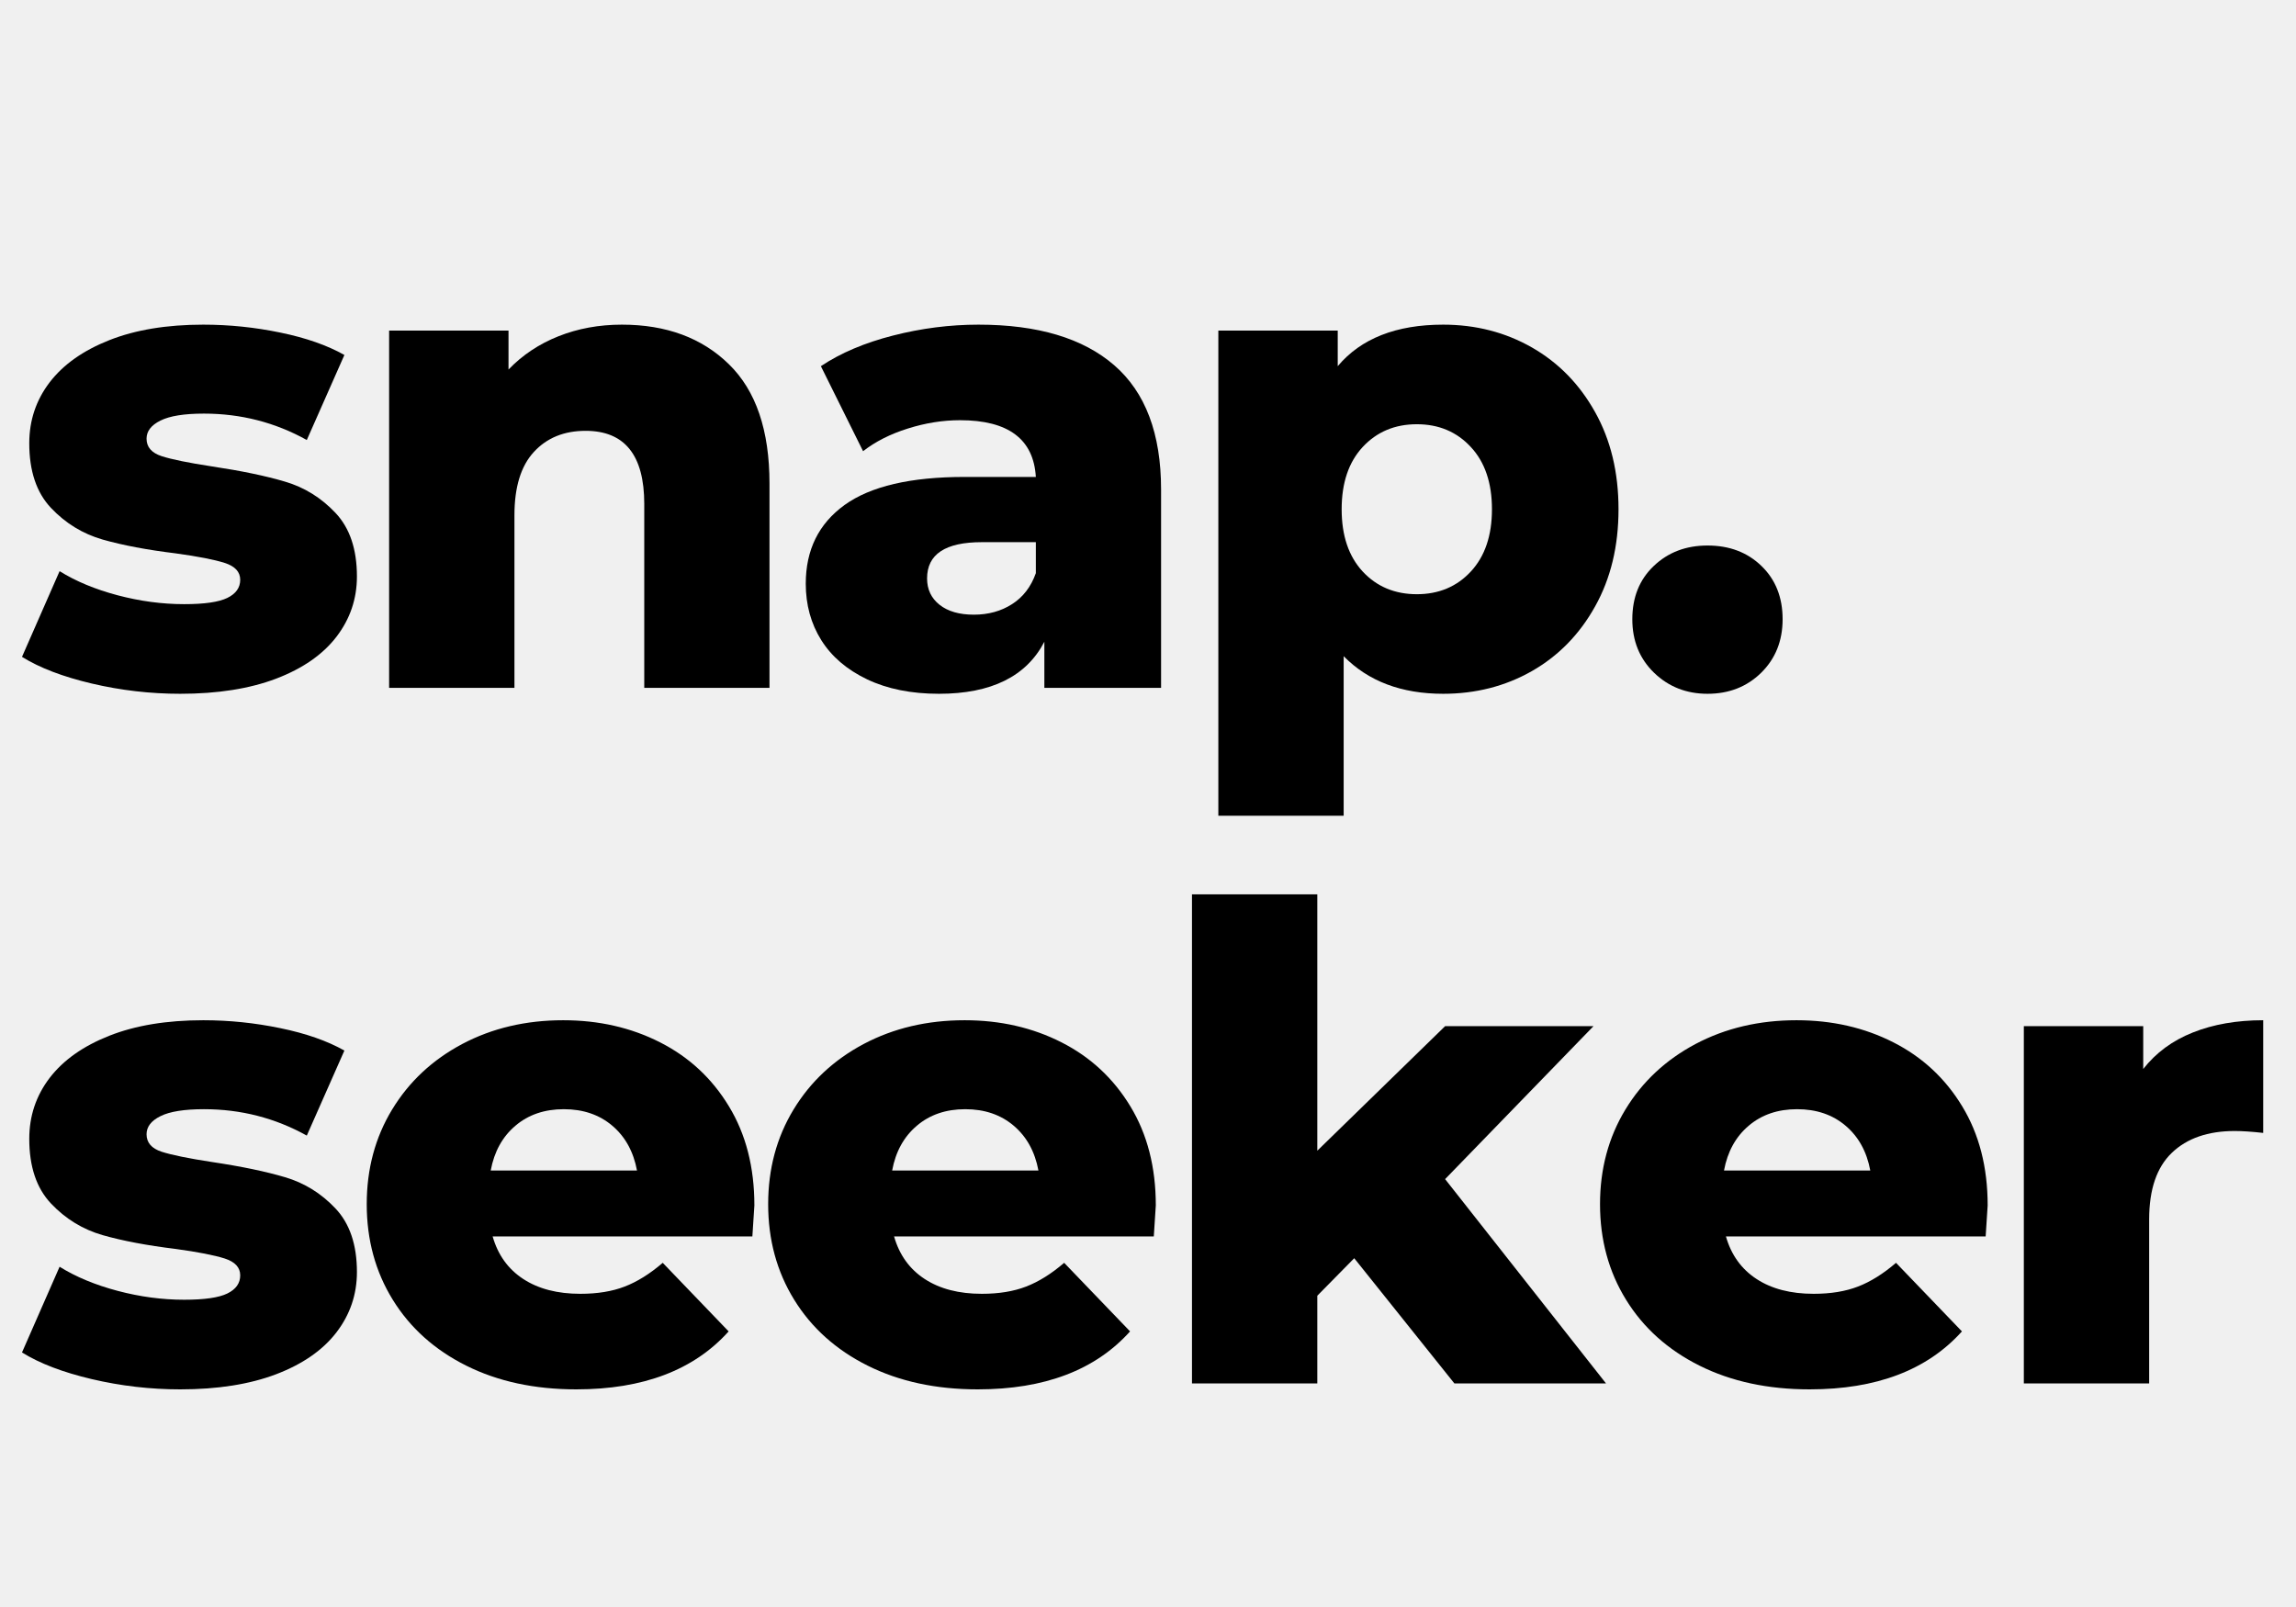
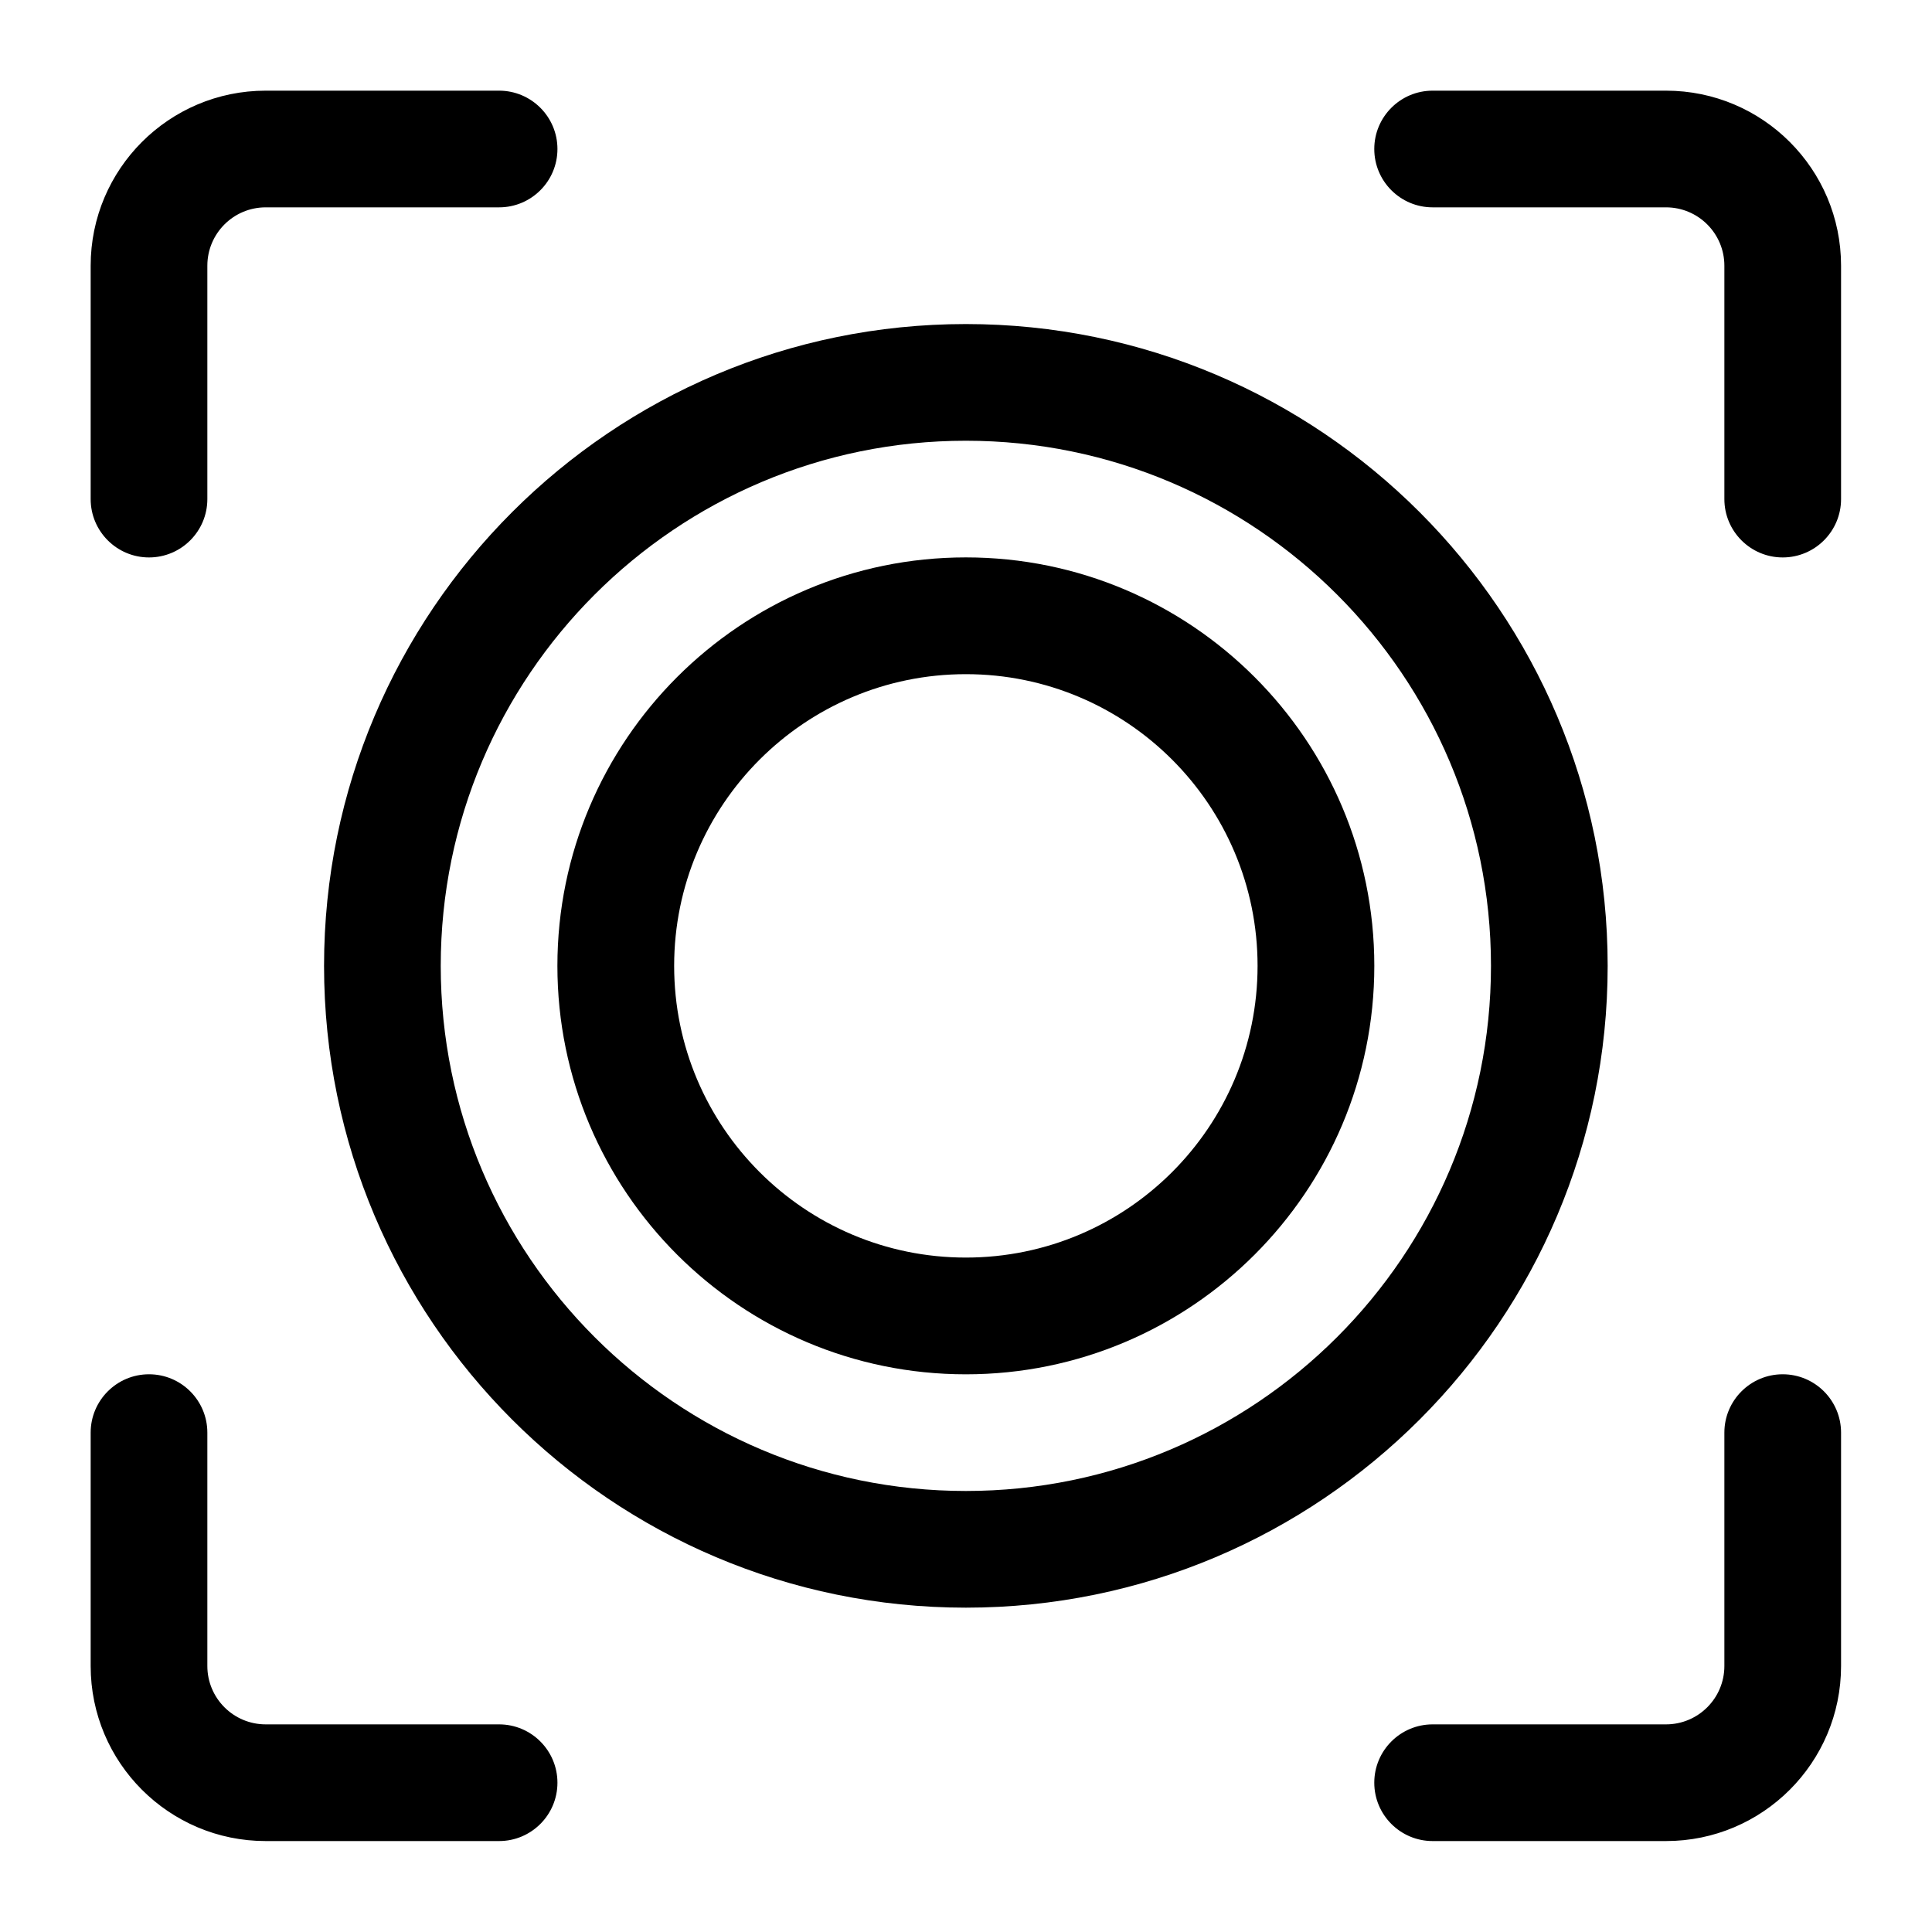
- <svg xmlns="http://www.w3.org/2000/svg" width="500" zoomAndPan="magnify" viewBox="0 0 375 262.5" height="350" preserveAspectRatio="xMidYMid meet" version="1.0">
+ <svg xmlns="http://www.w3.org/2000/svg" width="500" zoomAndPan="magnify" viewBox="0 0 375 375" height="500" preserveAspectRatio="xMidYMid meet" version="1.0">
  <defs>
-     <g />
+     <clipPath id="04fcd02052">
+       <path d="M 17.598 17.598 L 109 17.598 L 109 109 L 17.598 109 Z M 17.598 17.598 " clip-rule="nonzero" />
+     </clipPath>
+     <clipPath id="21ab0a65d9">
+       <path d="M 17.598 266 L 109 266 L 109 357.348 L 17.598 357.348 Z M 17.598 266 " clip-rule="nonzero" />
+     </clipPath>
+     <clipPath id="503efa5b00">
+       <path d="M 266 17.598 L 357.348 17.598 L 357.348 109 L 266 109 Z M 266 17.598 " clip-rule="nonzero" />
+     </clipPath>
+     <clipPath id="14aad7891b">
+       <path d="M 266 266 L 357.348 266 L 357.348 357.348 L 266 357.348 Z M 266 266 " clip-rule="nonzero" />
+     </clipPath>
  </defs>
-   <g fill="#000000" fill-opacity="1">
-     <g transform="translate(1.654969, 112.3594)">
-       <g>
-         <path d="M 27.781 0.969 C 22.895 0.969 18.082 0.41 13.344 -0.703 C 8.613 -1.816 4.812 -3.27 1.938 -5.062 L 8.078 -19.062 C 10.734 -17.406 13.891 -16.094 17.547 -15.125 C 21.211 -14.156 24.836 -13.672 28.422 -13.672 C 31.723 -13.672 34.07 -14.008 35.469 -14.688 C 36.875 -15.375 37.578 -16.363 37.578 -17.656 C 37.578 -18.945 36.734 -19.863 35.047 -20.406 C 33.359 -20.945 30.688 -21.469 27.031 -21.969 C 22.363 -22.539 18.395 -23.289 15.125 -24.219 C 11.863 -25.156 9.047 -26.879 6.672 -29.391 C 4.305 -31.898 3.125 -35.422 3.125 -39.953 C 3.125 -43.68 4.234 -47 6.453 -49.906 C 8.68 -52.812 11.93 -55.109 16.203 -56.797 C 20.473 -58.484 25.586 -59.328 31.547 -59.328 C 35.785 -59.328 39.984 -58.895 44.141 -58.031 C 48.305 -57.176 51.789 -55.957 54.594 -54.375 L 48.453 -40.484 C 43.285 -43.359 37.688 -44.797 31.656 -44.797 C 28.426 -44.797 26.055 -44.414 24.547 -43.656 C 23.035 -42.906 22.281 -41.922 22.281 -40.703 C 22.281 -39.336 23.102 -38.383 24.75 -37.844 C 26.406 -37.312 29.141 -36.754 32.953 -36.172 C 37.754 -35.453 41.734 -34.625 44.891 -33.688 C 48.055 -32.758 50.805 -31.055 53.141 -28.578 C 55.473 -26.109 56.641 -22.648 56.641 -18.203 C 56.641 -14.535 55.523 -11.25 53.297 -8.344 C 51.066 -5.438 47.781 -3.156 43.438 -1.5 C 39.102 0.145 33.883 0.969 27.781 0.969 Z M 27.781 0.969 " />
-       </g>
-     </g>
+   <rect x="-37.5" width="450" fill="#ffffff" y="-37.5" height="450" fill-opacity="1" />
+   <rect x="-37.5" width="450" fill="#ffffff" y="-37.5" height="450" fill-opacity="1" />
+   <rect x="-37.5" width="450" fill="#ffffff" y="-37.5" height="450" fill-opacity="1" />
+   <g clip-path="url(#04fcd02052)">
+     <path fill="#000000" d="M 96.871 17.598 L 51.574 17.598 C 32.82 17.598 17.598 32.82 17.598 51.574 L 17.598 96.871 C 17.598 103.125 22.672 108.199 28.922 108.199 C 35.176 108.199 40.246 103.125 40.246 96.871 L 40.246 51.574 C 40.246 45.32 45.32 40.246 51.574 40.246 C 51.574 40.246 96.871 40.246 96.871 40.246 C 103.125 40.246 108.199 35.176 108.199 28.922 C 108.199 22.672 103.125 17.598 96.871 17.598 Z M 96.871 17.598 " fill-opacity="1" fill-rule="evenodd" />
  </g>
-   <g fill="#000000" fill-opacity="1">
-     <g transform="translate(56.99162, 112.3594)">
-       <g>
-         <path d="M 44.578 -59.328 C 51.828 -59.328 57.656 -57.172 62.062 -52.859 C 66.477 -48.555 68.688 -42.062 68.688 -33.375 L 68.688 0 L 48.234 0 L 48.234 -30.047 C 48.234 -38.004 45.039 -41.984 38.656 -41.984 C 35.133 -41.984 32.316 -40.832 30.203 -38.531 C 28.086 -36.238 27.031 -32.797 27.031 -28.203 L 27.031 0 L 6.562 0 L 6.562 -58.359 L 26.062 -58.359 L 26.062 -52 C 28.352 -54.375 31.078 -56.188 34.234 -57.438 C 37.398 -58.695 40.848 -59.328 44.578 -59.328 Z M 44.578 -59.328 " />
-       </g>
-     </g>
+   <g clip-path="url(#21ab0a65d9)">
+     <path fill="#000000" d="M 96.871 334.699 L 51.574 334.699 C 45.32 334.699 40.246 329.625 40.246 323.371 C 40.246 323.371 40.246 278.074 40.246 278.074 C 40.246 271.82 35.176 266.746 28.922 266.746 C 22.672 266.746 17.598 271.82 17.598 278.074 L 17.598 323.371 C 17.598 342.129 32.82 357.348 51.574 357.348 C 51.574 357.348 96.871 357.348 96.871 357.348 C 103.125 357.348 108.199 352.273 108.199 346.023 C 108.199 339.773 103.125 334.699 96.871 334.699 Z M 96.871 334.699 " fill-opacity="1" fill-rule="evenodd" />
  </g>
-   <g fill="#000000" fill-opacity="1">
-     <g transform="translate(128.3696, 112.3594)">
-       <g>
-         <path d="M 31.438 -59.328 C 41.125 -59.328 48.516 -57.117 53.609 -52.703 C 58.711 -48.285 61.266 -41.52 61.266 -32.406 L 61.266 0 L 42.203 0 L 42.203 -7.531 C 39.266 -1.863 33.523 0.969 24.984 0.969 C 20.461 0.969 16.551 0.18 13.25 -1.391 C 9.945 -2.973 7.453 -5.109 5.766 -7.797 C 4.078 -10.492 3.234 -13.566 3.234 -17.016 C 3.234 -22.535 5.348 -26.82 9.578 -29.875 C 13.816 -32.926 20.348 -34.453 29.172 -34.453 L 40.812 -34.453 C 40.445 -40.629 36.316 -43.719 28.422 -43.719 C 25.617 -43.719 22.781 -43.266 19.906 -42.359 C 17.039 -41.461 14.602 -40.227 12.594 -38.656 L 5.703 -52.547 C 8.93 -54.703 12.859 -56.367 17.484 -57.547 C 22.117 -58.734 26.77 -59.328 31.438 -59.328 Z M 30.688 -11.953 C 33.051 -11.953 35.129 -12.523 36.922 -13.672 C 38.723 -14.816 40.02 -16.504 40.812 -18.734 L 40.812 -23.797 L 31.984 -23.797 C 26.023 -23.797 23.047 -21.82 23.047 -17.875 C 23.047 -16.082 23.727 -14.645 25.094 -13.562 C 26.457 -12.488 28.32 -11.953 30.688 -11.953 Z M 30.688 -11.953 " />
-       </g>
-     </g>
+   <g clip-path="url(#503efa5b00)">
+     <path fill="#000000" d="M 278.074 40.246 L 323.371 40.246 C 329.625 40.246 334.699 45.32 334.699 51.574 C 334.699 51.574 334.699 96.871 334.699 96.871 C 334.699 103.125 339.773 108.199 346.023 108.199 C 352.273 108.199 357.348 103.125 357.348 96.871 L 357.348 51.574 C 357.348 32.82 342.129 17.598 323.371 17.598 L 278.074 17.598 C 271.82 17.598 266.746 22.672 266.746 28.922 C 266.746 35.176 271.82 40.246 278.074 40.246 Z M 278.074 40.246 " fill-opacity="1" fill-rule="evenodd" />
  </g>
-   <g fill="#000000" fill-opacity="1">
-     <g transform="translate(192.4267, 112.3594)">
-       <g>
-         <path d="M 43.281 -59.328 C 48.594 -59.328 53.422 -58.086 57.766 -55.609 C 62.109 -53.129 65.551 -49.609 68.094 -45.047 C 70.645 -40.492 71.922 -35.203 71.922 -29.172 C 71.922 -23.148 70.645 -17.859 68.094 -13.297 C 65.551 -8.734 62.109 -5.211 57.766 -2.734 C 53.422 -0.266 48.594 0.969 43.281 0.969 C 36.469 0.969 31.051 -1.078 27.031 -5.172 L 27.031 20.891 L 6.562 20.891 L 6.562 -58.359 L 26.062 -58.359 L 26.062 -52.547 C 29.863 -57.066 35.602 -59.328 43.281 -59.328 Z M 38.984 -15.297 C 42.566 -15.297 45.504 -16.531 47.797 -19 C 50.098 -21.477 51.25 -24.867 51.25 -29.172 C 51.25 -33.484 50.098 -36.875 47.797 -39.344 C 45.504 -41.82 42.566 -43.062 38.984 -43.062 C 35.391 -43.062 32.441 -41.82 30.141 -39.344 C 27.848 -36.875 26.703 -33.484 26.703 -29.172 C 26.703 -24.867 27.848 -21.477 30.141 -19 C 32.441 -16.531 35.391 -15.297 38.984 -15.297 Z M 38.984 -15.297 " />
-       </g>
-     </g>
+   <g clip-path="url(#14aad7891b)">
+     <path fill="#000000" d="M 278.074 357.348 L 323.371 357.348 C 342.129 357.348 357.348 342.129 357.348 323.371 L 357.348 278.074 C 357.348 271.82 352.273 266.746 346.023 266.746 C 339.773 266.746 334.699 271.82 334.699 278.074 L 334.699 323.371 C 334.699 329.625 329.625 334.699 323.371 334.699 L 278.074 334.699 C 271.82 334.699 266.746 339.773 266.746 346.023 C 266.746 352.273 271.82 357.348 278.074 357.348 Z M 278.074 357.348 " fill-opacity="1" fill-rule="evenodd" />
  </g>
-   <g fill="#000000" fill-opacity="1">
-     <g transform="translate(263.697, 112.3594)">
-       <g>
-         <path d="M 15.188 0.969 C 11.738 0.969 8.828 -0.176 6.453 -2.469 C 4.086 -4.77 2.906 -7.68 2.906 -11.203 C 2.906 -14.785 4.07 -17.688 6.406 -19.906 C 8.738 -22.133 11.664 -23.25 15.188 -23.25 C 18.77 -23.25 21.707 -22.133 24 -19.906 C 26.301 -17.688 27.453 -14.785 27.453 -11.203 C 27.453 -7.68 26.285 -4.77 23.953 -2.469 C 21.617 -0.176 18.695 0.969 15.188 0.969 Z M 15.188 0.969 " />
-       </g>
-     </g>
-   </g>
-   <g fill="#000000" fill-opacity="1">
-     <g transform="translate(1.654969, 225.981)">
-       <g>
-         <path d="M 27.781 0.969 C 22.895 0.969 18.082 0.41 13.344 -0.703 C 8.613 -1.816 4.812 -3.27 1.938 -5.062 L 8.078 -19.062 C 10.734 -17.406 13.891 -16.094 17.547 -15.125 C 21.211 -14.156 24.836 -13.672 28.422 -13.672 C 31.723 -13.672 34.07 -14.008 35.469 -14.688 C 36.875 -15.375 37.578 -16.363 37.578 -17.656 C 37.578 -18.945 36.734 -19.863 35.047 -20.406 C 33.359 -20.945 30.688 -21.469 27.031 -21.969 C 22.363 -22.539 18.395 -23.289 15.125 -24.219 C 11.863 -25.156 9.047 -26.879 6.672 -29.391 C 4.305 -31.898 3.125 -35.422 3.125 -39.953 C 3.125 -43.68 4.234 -47 6.453 -49.906 C 8.68 -52.812 11.93 -55.109 16.203 -56.797 C 20.473 -58.484 25.586 -59.328 31.547 -59.328 C 35.785 -59.328 39.984 -58.895 44.141 -58.031 C 48.305 -57.176 51.789 -55.957 54.594 -54.375 L 48.453 -40.484 C 43.285 -43.359 37.688 -44.797 31.656 -44.797 C 28.426 -44.797 26.055 -44.414 24.547 -43.656 C 23.035 -42.906 22.281 -41.922 22.281 -40.703 C 22.281 -39.336 23.102 -38.383 24.75 -37.844 C 26.406 -37.312 29.141 -36.754 32.953 -36.172 C 37.754 -35.453 41.734 -34.625 44.891 -33.688 C 48.055 -32.758 50.805 -31.055 53.141 -28.578 C 55.473 -26.109 56.641 -22.648 56.641 -18.203 C 56.641 -14.535 55.523 -11.25 53.297 -8.344 C 51.066 -5.438 47.781 -3.156 43.438 -1.5 C 39.102 0.145 33.883 0.969 27.781 0.969 Z M 27.781 0.969 " />
-       </g>
-     </g>
-   </g>
-   <g fill="#000000" fill-opacity="1">
-     <g transform="translate(56.99162, 225.981)">
-       <g>
-         <path d="M 66.219 -29.078 C 66.219 -28.93 66.109 -27.242 65.891 -24.016 L 23.469 -24.016 C 24.332 -20.992 26 -18.676 28.469 -17.062 C 30.945 -15.445 34.055 -14.641 37.797 -14.641 C 40.586 -14.641 43.004 -15.035 45.047 -15.828 C 47.098 -16.617 49.164 -17.91 51.25 -19.703 L 62.016 -8.5 C 56.348 -2.188 48.055 0.969 37.141 0.969 C 30.328 0.969 24.332 -0.32 19.156 -2.906 C 13.988 -5.488 9.988 -9.078 7.156 -13.672 C 4.32 -18.266 2.906 -23.469 2.906 -29.281 C 2.906 -35.031 4.285 -40.18 7.047 -44.734 C 9.816 -49.297 13.641 -52.867 18.516 -55.453 C 23.398 -58.035 28.895 -59.328 35 -59.328 C 40.812 -59.328 46.082 -58.125 50.812 -55.719 C 55.551 -53.312 59.301 -49.828 62.062 -45.266 C 64.832 -40.711 66.219 -35.316 66.219 -29.078 Z M 35.094 -44.797 C 31.938 -44.797 29.301 -43.895 27.188 -42.094 C 25.07 -40.301 23.727 -37.863 23.156 -34.781 L 47.047 -34.781 C 46.473 -37.863 45.129 -40.301 43.016 -42.094 C 40.898 -43.895 38.258 -44.797 35.094 -44.797 Z M 35.094 -44.797 " />
-       </g>
-     </g>
-   </g>
-   <g fill="#000000" fill-opacity="1">
-     <g transform="translate(122.556, 225.981)">
-       <g>
-         <path d="M 66.219 -29.078 C 66.219 -28.93 66.109 -27.242 65.891 -24.016 L 23.469 -24.016 C 24.332 -20.992 26 -18.676 28.469 -17.062 C 30.945 -15.445 34.055 -14.641 37.797 -14.641 C 40.586 -14.641 43.004 -15.035 45.047 -15.828 C 47.098 -16.617 49.164 -17.91 51.25 -19.703 L 62.016 -8.5 C 56.348 -2.188 48.055 0.969 37.141 0.969 C 30.328 0.969 24.332 -0.32 19.156 -2.906 C 13.988 -5.488 9.988 -9.078 7.156 -13.672 C 4.32 -18.266 2.906 -23.469 2.906 -29.281 C 2.906 -35.031 4.285 -40.18 7.047 -44.734 C 9.816 -49.297 13.641 -52.867 18.516 -55.453 C 23.398 -58.035 28.895 -59.328 35 -59.328 C 40.812 -59.328 46.082 -58.125 50.812 -55.719 C 55.551 -53.312 59.301 -49.828 62.062 -45.266 C 64.832 -40.711 66.219 -35.316 66.219 -29.078 Z M 35.094 -44.797 C 31.938 -44.797 29.301 -43.895 27.188 -42.094 C 25.07 -40.301 23.727 -37.863 23.156 -34.781 L 47.047 -34.781 C 46.473 -37.863 45.129 -40.301 43.016 -42.094 C 40.898 -43.895 38.258 -44.797 35.094 -44.797 Z M 35.094 -44.797 " />
-       </g>
-     </g>
-   </g>
-   <g fill="#000000" fill-opacity="1">
-     <g transform="translate(188.1203, 225.981)">
-       <g>
-         <path d="M 33.062 -20.453 L 27.031 -14.328 L 27.031 0 L 6.562 0 L 6.562 -79.891 L 27.031 -79.891 L 27.031 -38.016 L 47.906 -58.359 L 72.141 -58.359 L 47.906 -33.375 L 74.188 0 L 49.422 0 Z M 33.062 -20.453 " />
-       </g>
-     </g>
-   </g>
-   <g fill="#000000" fill-opacity="1">
-     <g transform="translate(258.4217, 225.981)">
-       <g>
-         <path d="M 66.219 -29.078 C 66.219 -28.93 66.109 -27.242 65.891 -24.016 L 23.469 -24.016 C 24.332 -20.992 26 -18.676 28.469 -17.062 C 30.945 -15.445 34.055 -14.641 37.797 -14.641 C 40.586 -14.641 43.004 -15.035 45.047 -15.828 C 47.098 -16.617 49.164 -17.91 51.25 -19.703 L 62.016 -8.5 C 56.348 -2.188 48.055 0.969 37.141 0.969 C 30.328 0.969 24.332 -0.32 19.156 -2.906 C 13.988 -5.488 9.988 -9.078 7.156 -13.672 C 4.32 -18.266 2.906 -23.469 2.906 -29.281 C 2.906 -35.031 4.285 -40.18 7.047 -44.734 C 9.816 -49.297 13.641 -52.867 18.516 -55.453 C 23.398 -58.035 28.895 -59.328 35 -59.328 C 40.812 -59.328 46.082 -58.125 50.812 -55.719 C 55.551 -53.312 59.301 -49.828 62.062 -45.266 C 64.832 -40.711 66.219 -35.316 66.219 -29.078 Z M 35.094 -44.797 C 31.938 -44.797 29.301 -43.895 27.188 -42.094 C 25.07 -40.301 23.727 -37.863 23.156 -34.781 L 47.047 -34.781 C 46.473 -37.863 45.129 -40.301 43.016 -42.094 C 40.898 -43.895 38.258 -44.797 35.094 -44.797 Z M 35.094 -44.797 " />
-       </g>
-     </g>
-   </g>
-   <g fill="#000000" fill-opacity="1">
-     <g transform="translate(323.986, 225.981)">
-       <g>
-         <path d="M 26.062 -51.359 C 28.133 -54.016 30.836 -56.004 34.172 -57.328 C 37.516 -58.66 41.344 -59.328 45.656 -59.328 L 45.656 -40.922 C 43.789 -41.129 42.242 -41.234 41.016 -41.234 C 36.641 -41.234 33.211 -40.047 30.734 -37.672 C 28.266 -35.305 27.031 -31.688 27.031 -26.812 L 27.031 0 L 6.562 0 L 6.562 -58.359 L 26.062 -58.359 Z M 26.062 -51.359 " />
-       </g>
-     </g>
-   </g>
+   <path fill="#000000" d="M 187.473 62.898 C 118.719 62.898 62.898 118.719 62.898 187.473 C 62.898 256.227 118.719 312.047 187.473 312.047 C 256.227 312.047 312.047 256.227 312.047 187.473 C 312.047 118.719 256.227 62.898 187.473 62.898 Z M 187.473 85.547 C 243.723 85.547 289.398 131.223 289.398 187.473 C 289.398 243.723 243.723 289.398 187.473 289.398 C 131.223 289.398 85.547 243.723 85.547 187.473 C 85.547 131.223 131.223 85.547 187.473 85.547 Z M 187.473 85.547 " fill-opacity="1" fill-rule="evenodd" />
+   <path fill="#000000" d="M 187.473 108.191 C 143.715 108.191 108.191 143.715 108.191 187.473 C 108.191 231.234 143.715 266.754 187.473 266.754 C 231.234 266.754 266.754 231.234 266.754 187.473 C 266.754 143.715 231.234 108.191 187.473 108.191 Z M 187.473 130.855 C 218.73 130.855 244.094 156.215 244.094 187.473 C 244.094 218.73 218.73 244.094 187.473 244.094 C 156.215 244.094 130.852 218.73 130.852 187.473 C 130.852 156.215 156.215 130.855 187.473 130.855 Z M 187.473 130.855 " fill-opacity="1" fill-rule="evenodd" />
</svg>
